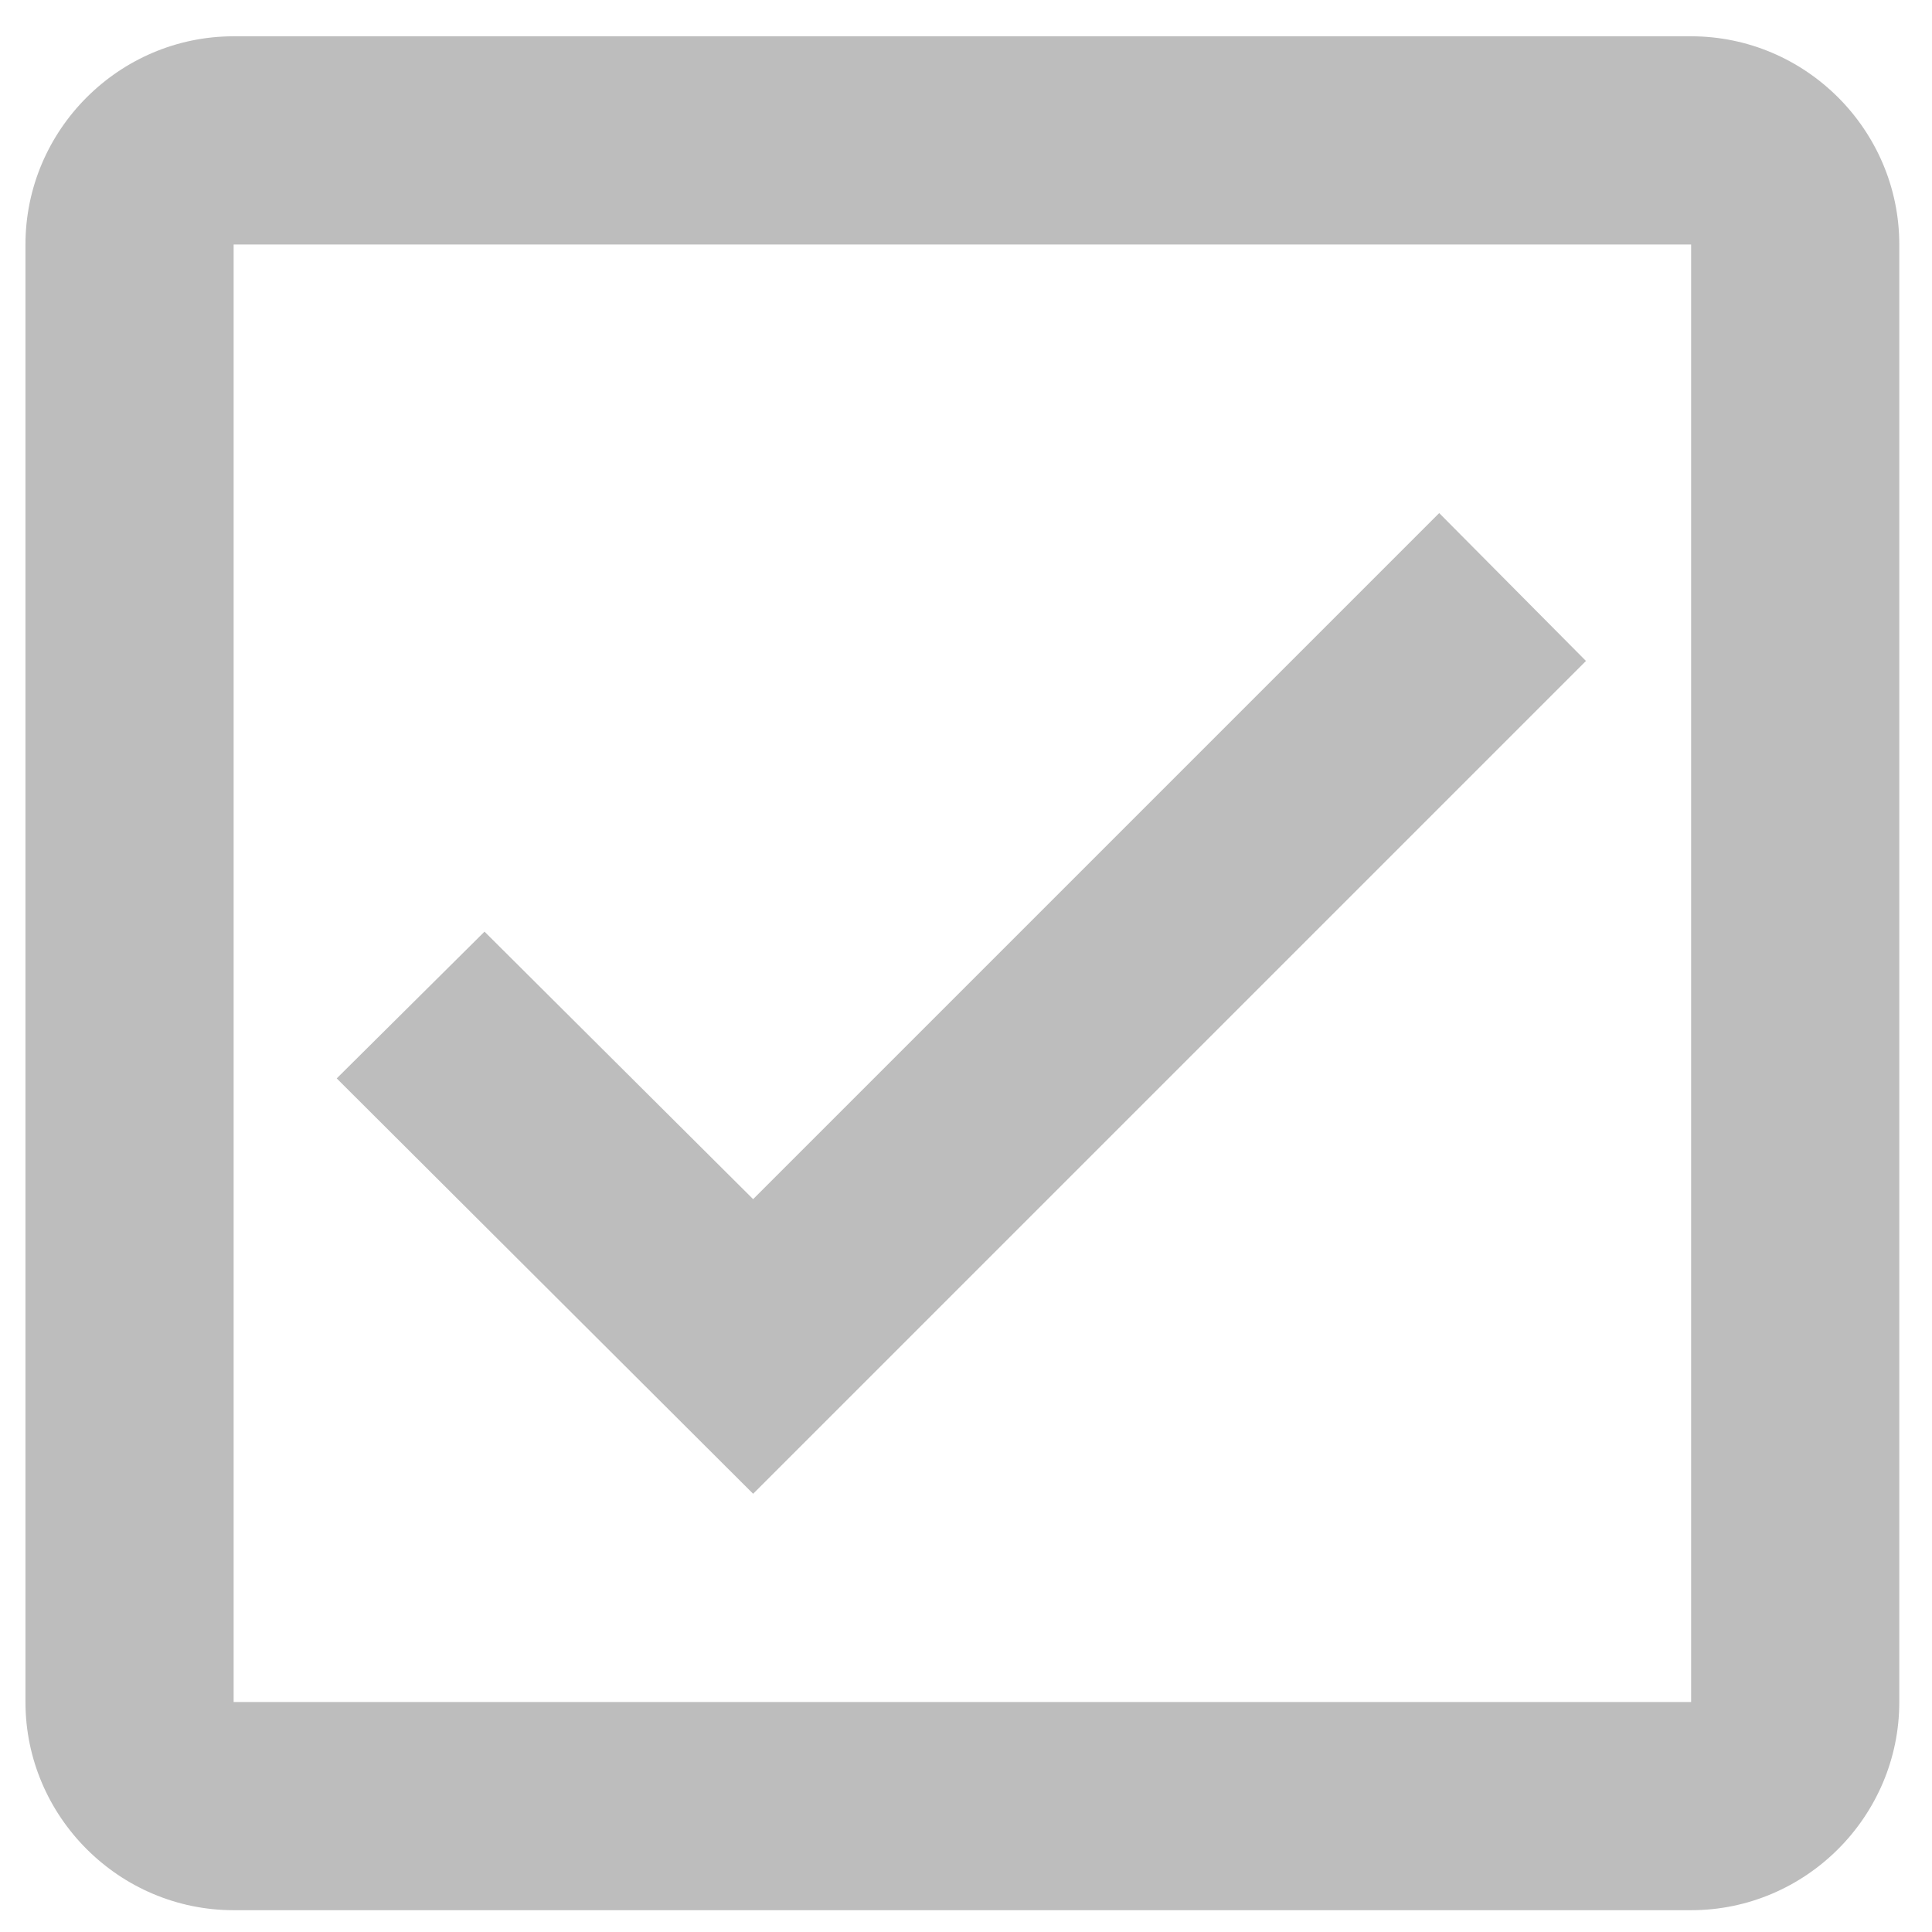
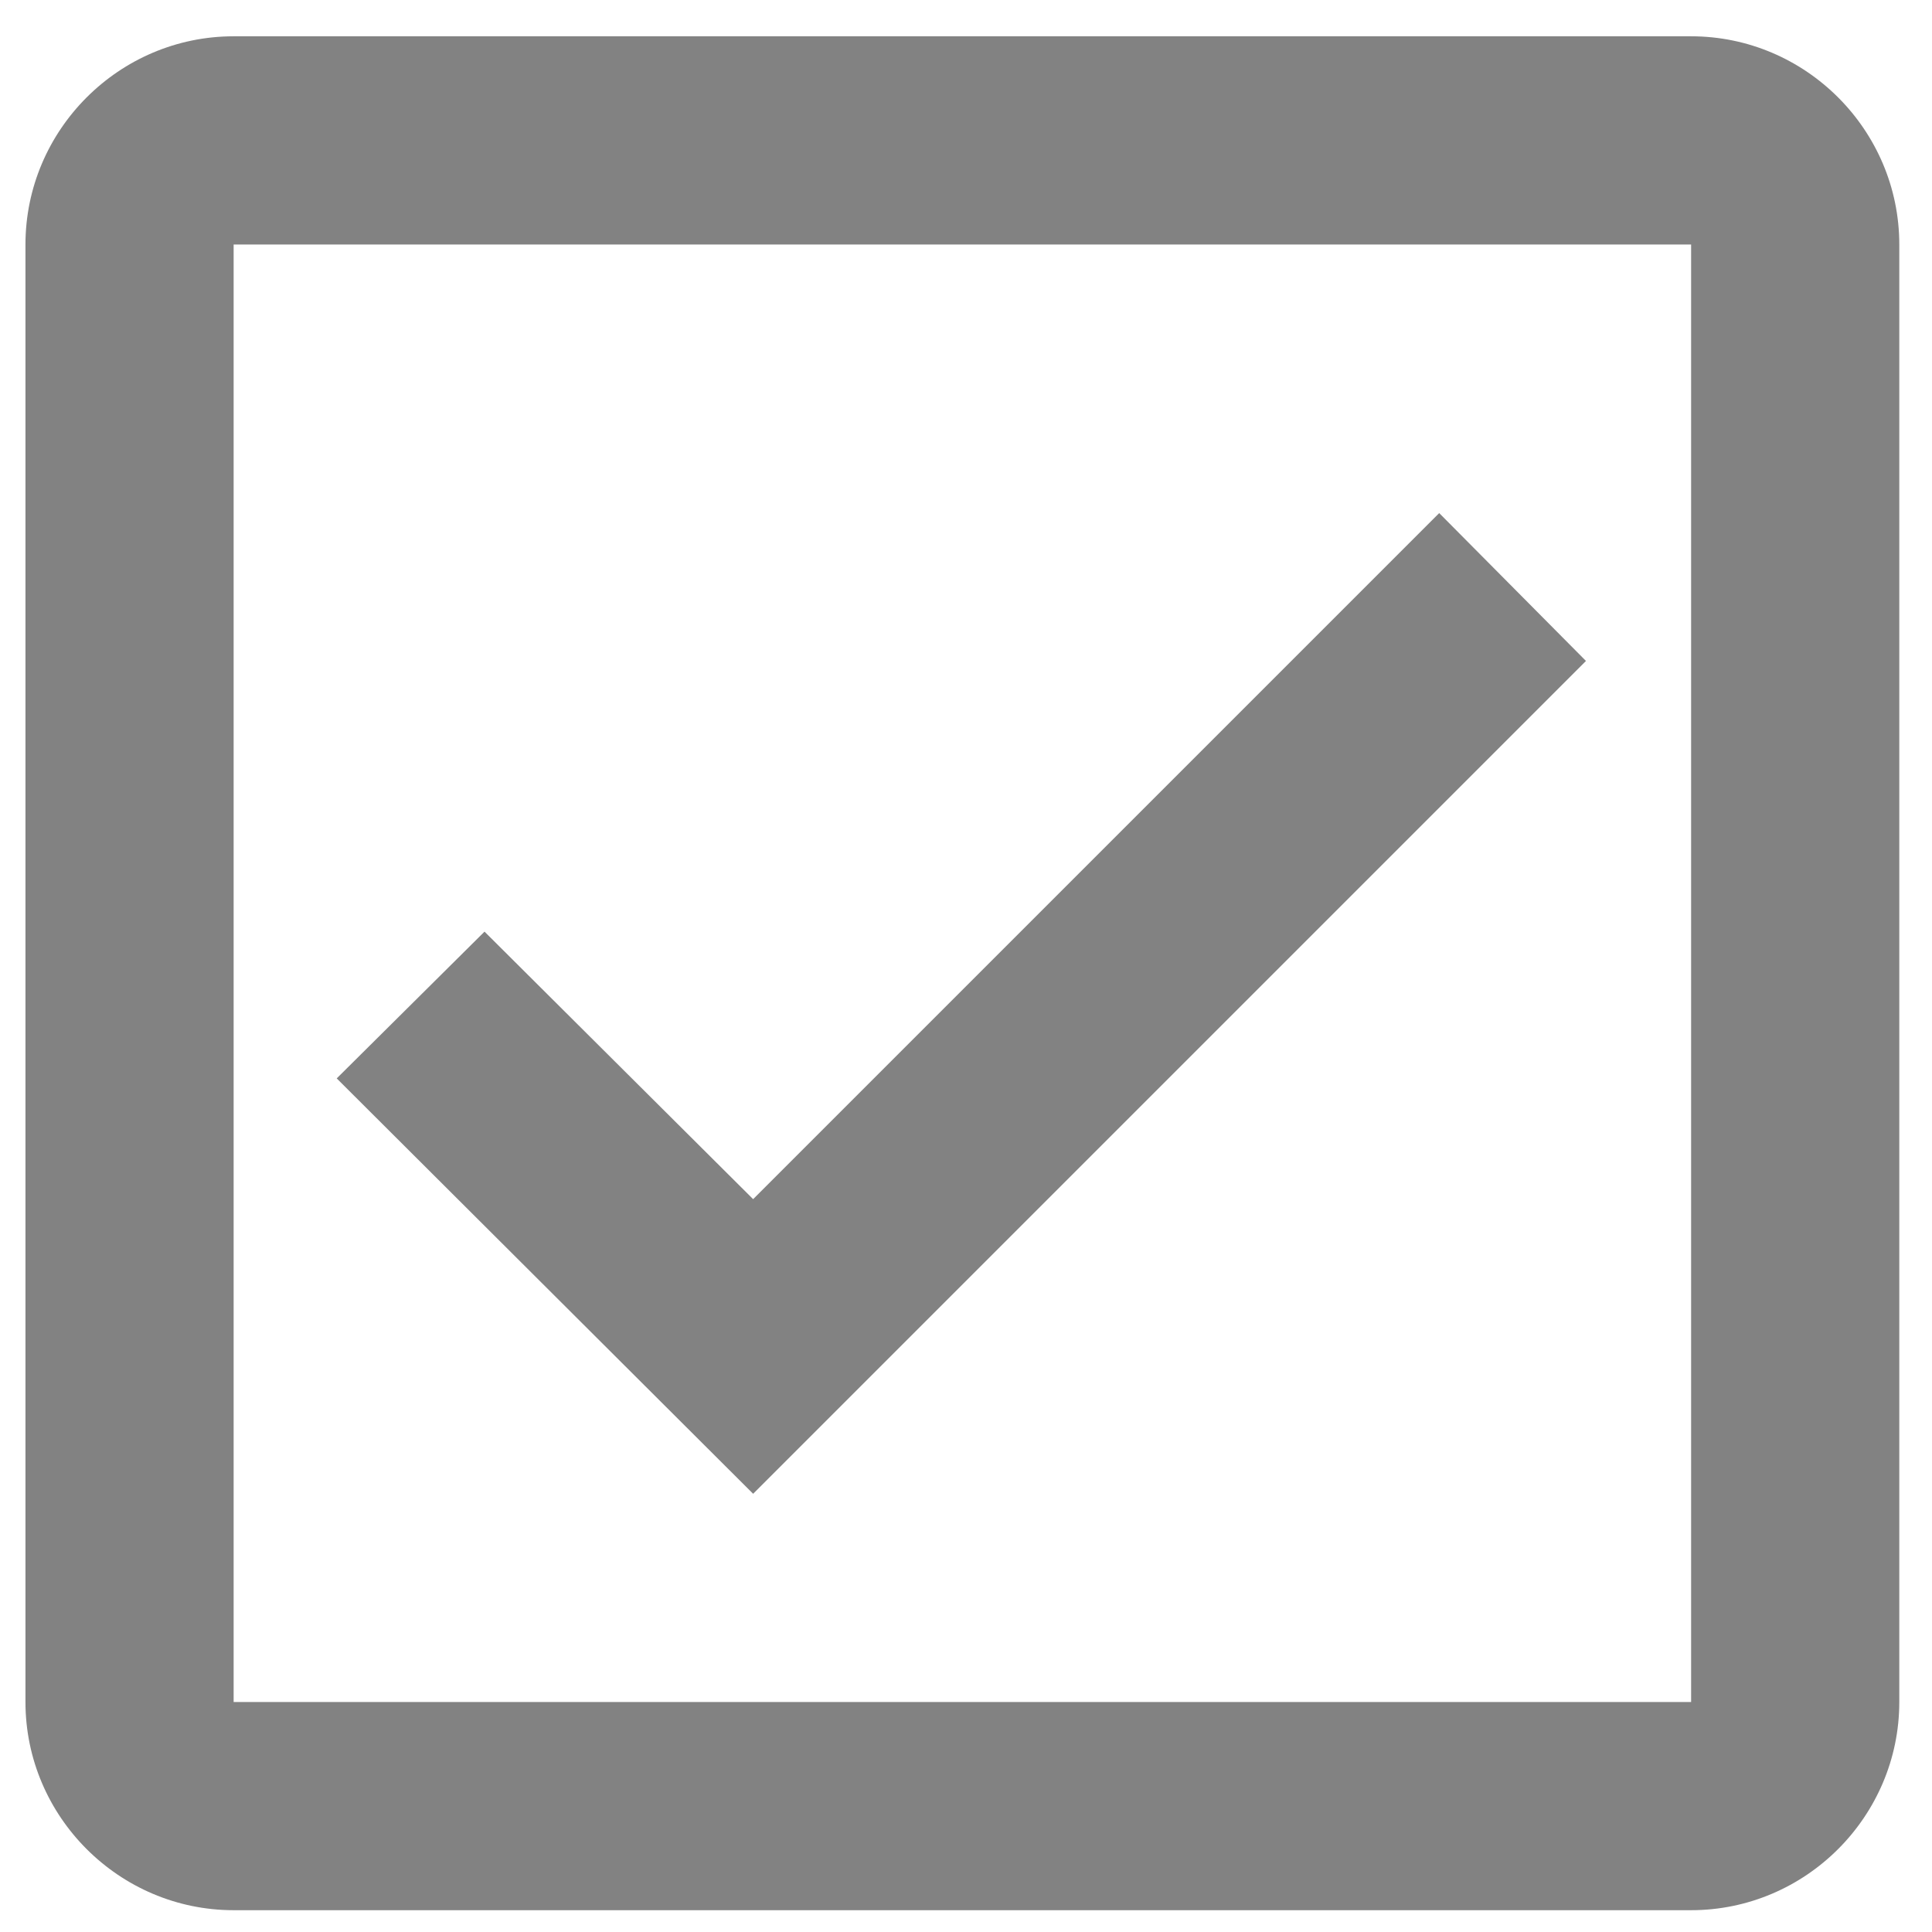
<svg xmlns="http://www.w3.org/2000/svg" width="28" height="28" viewBox="0 0 28 28" fill="none">
-   <path fill-rule="evenodd" clip-rule="evenodd" d="M24.509 0.526H3.386C1.726 0.526 0.369 1.884 0.369 3.544V24.667C0.369 26.326 1.726 27.684 3.386 27.684H24.509C26.169 27.684 27.526 26.326 27.526 24.667V3.544C27.526 1.884 26.169 0.526 24.509 0.526ZM24.509 24.667H3.386V3.544H24.509V24.667ZM20.858 7.436L22.985 9.579L10.915 21.649L4.88 15.629L7.022 13.502L10.915 17.379L20.858 7.436Z" fill="#BDBDBD" />
+   <path fill-rule="evenodd" clip-rule="evenodd" d="M24.509 0.526H3.386C1.726 0.526 0.369 1.884 0.369 3.544V24.667C0.369 26.326 1.726 27.684 3.386 27.684H24.509C26.169 27.684 27.526 26.326 27.526 24.667V3.544C27.526 1.884 26.169 0.526 24.509 0.526ZM24.509 24.667H3.386V3.544H24.509V24.667ZM20.858 7.436L22.985 9.579L10.915 21.649L4.88 15.629L7.022 13.502L10.915 17.379L20.858 7.436Z" fill="#828282" />
</svg>
